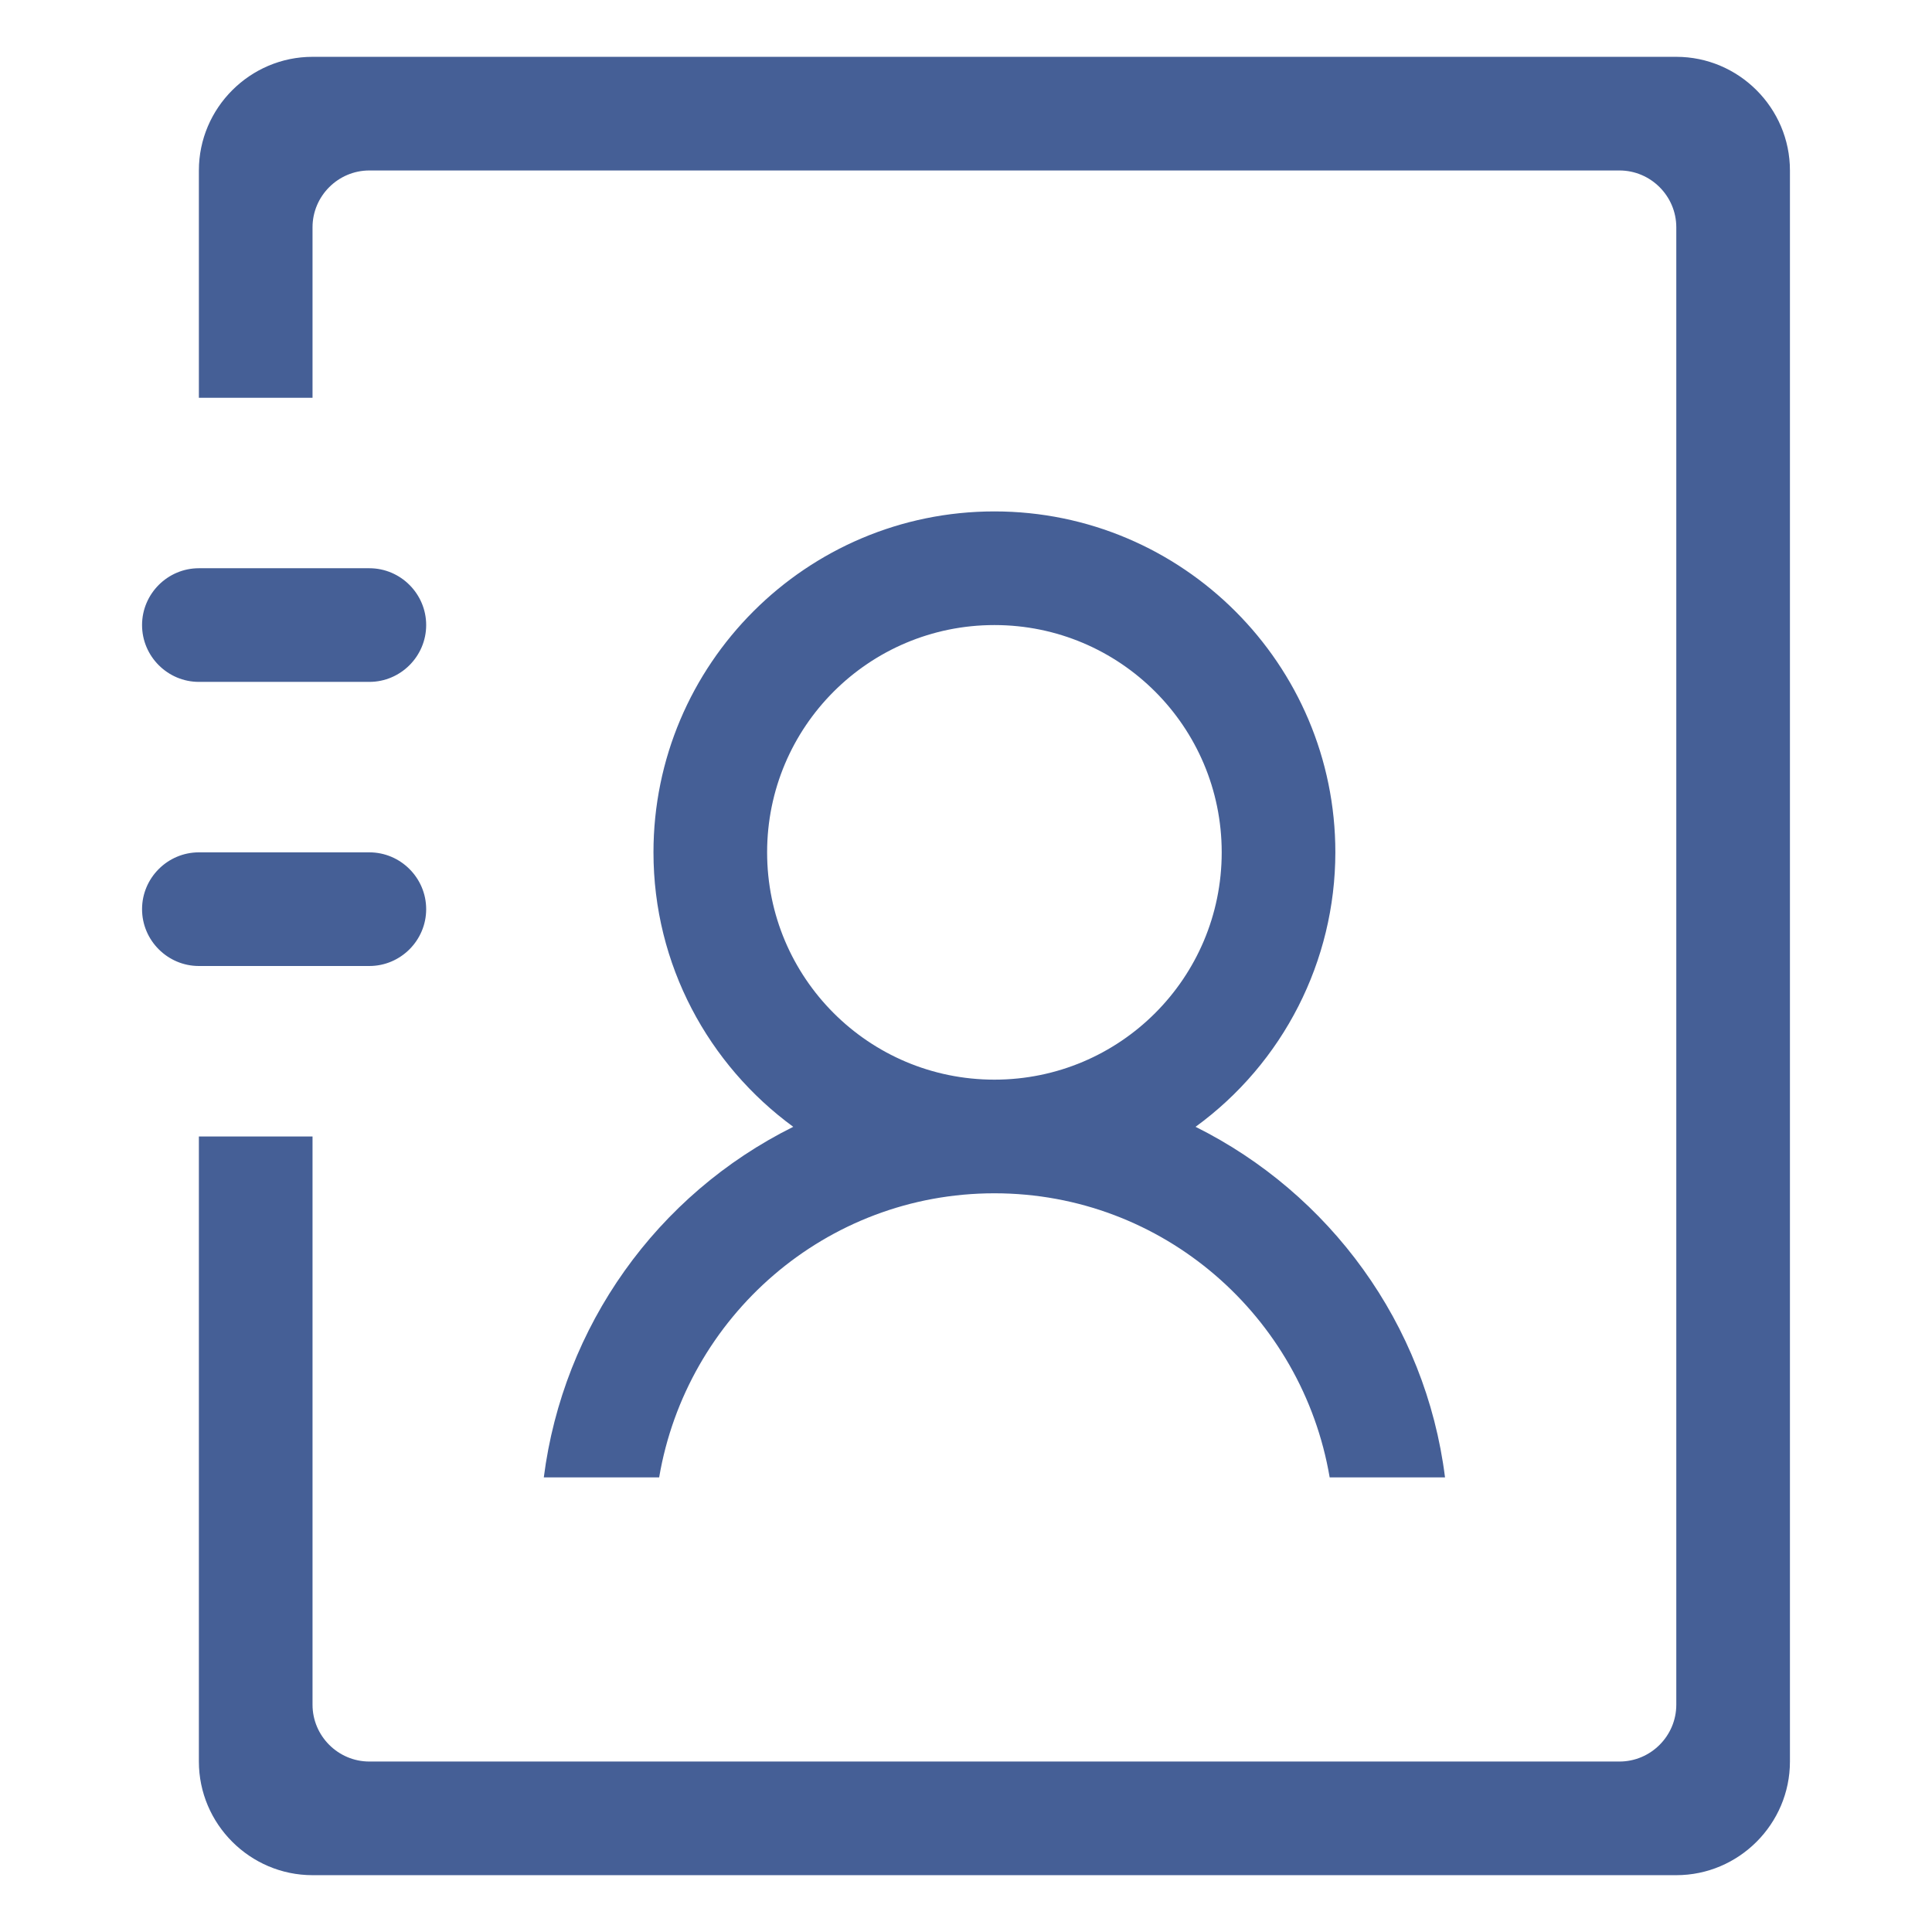
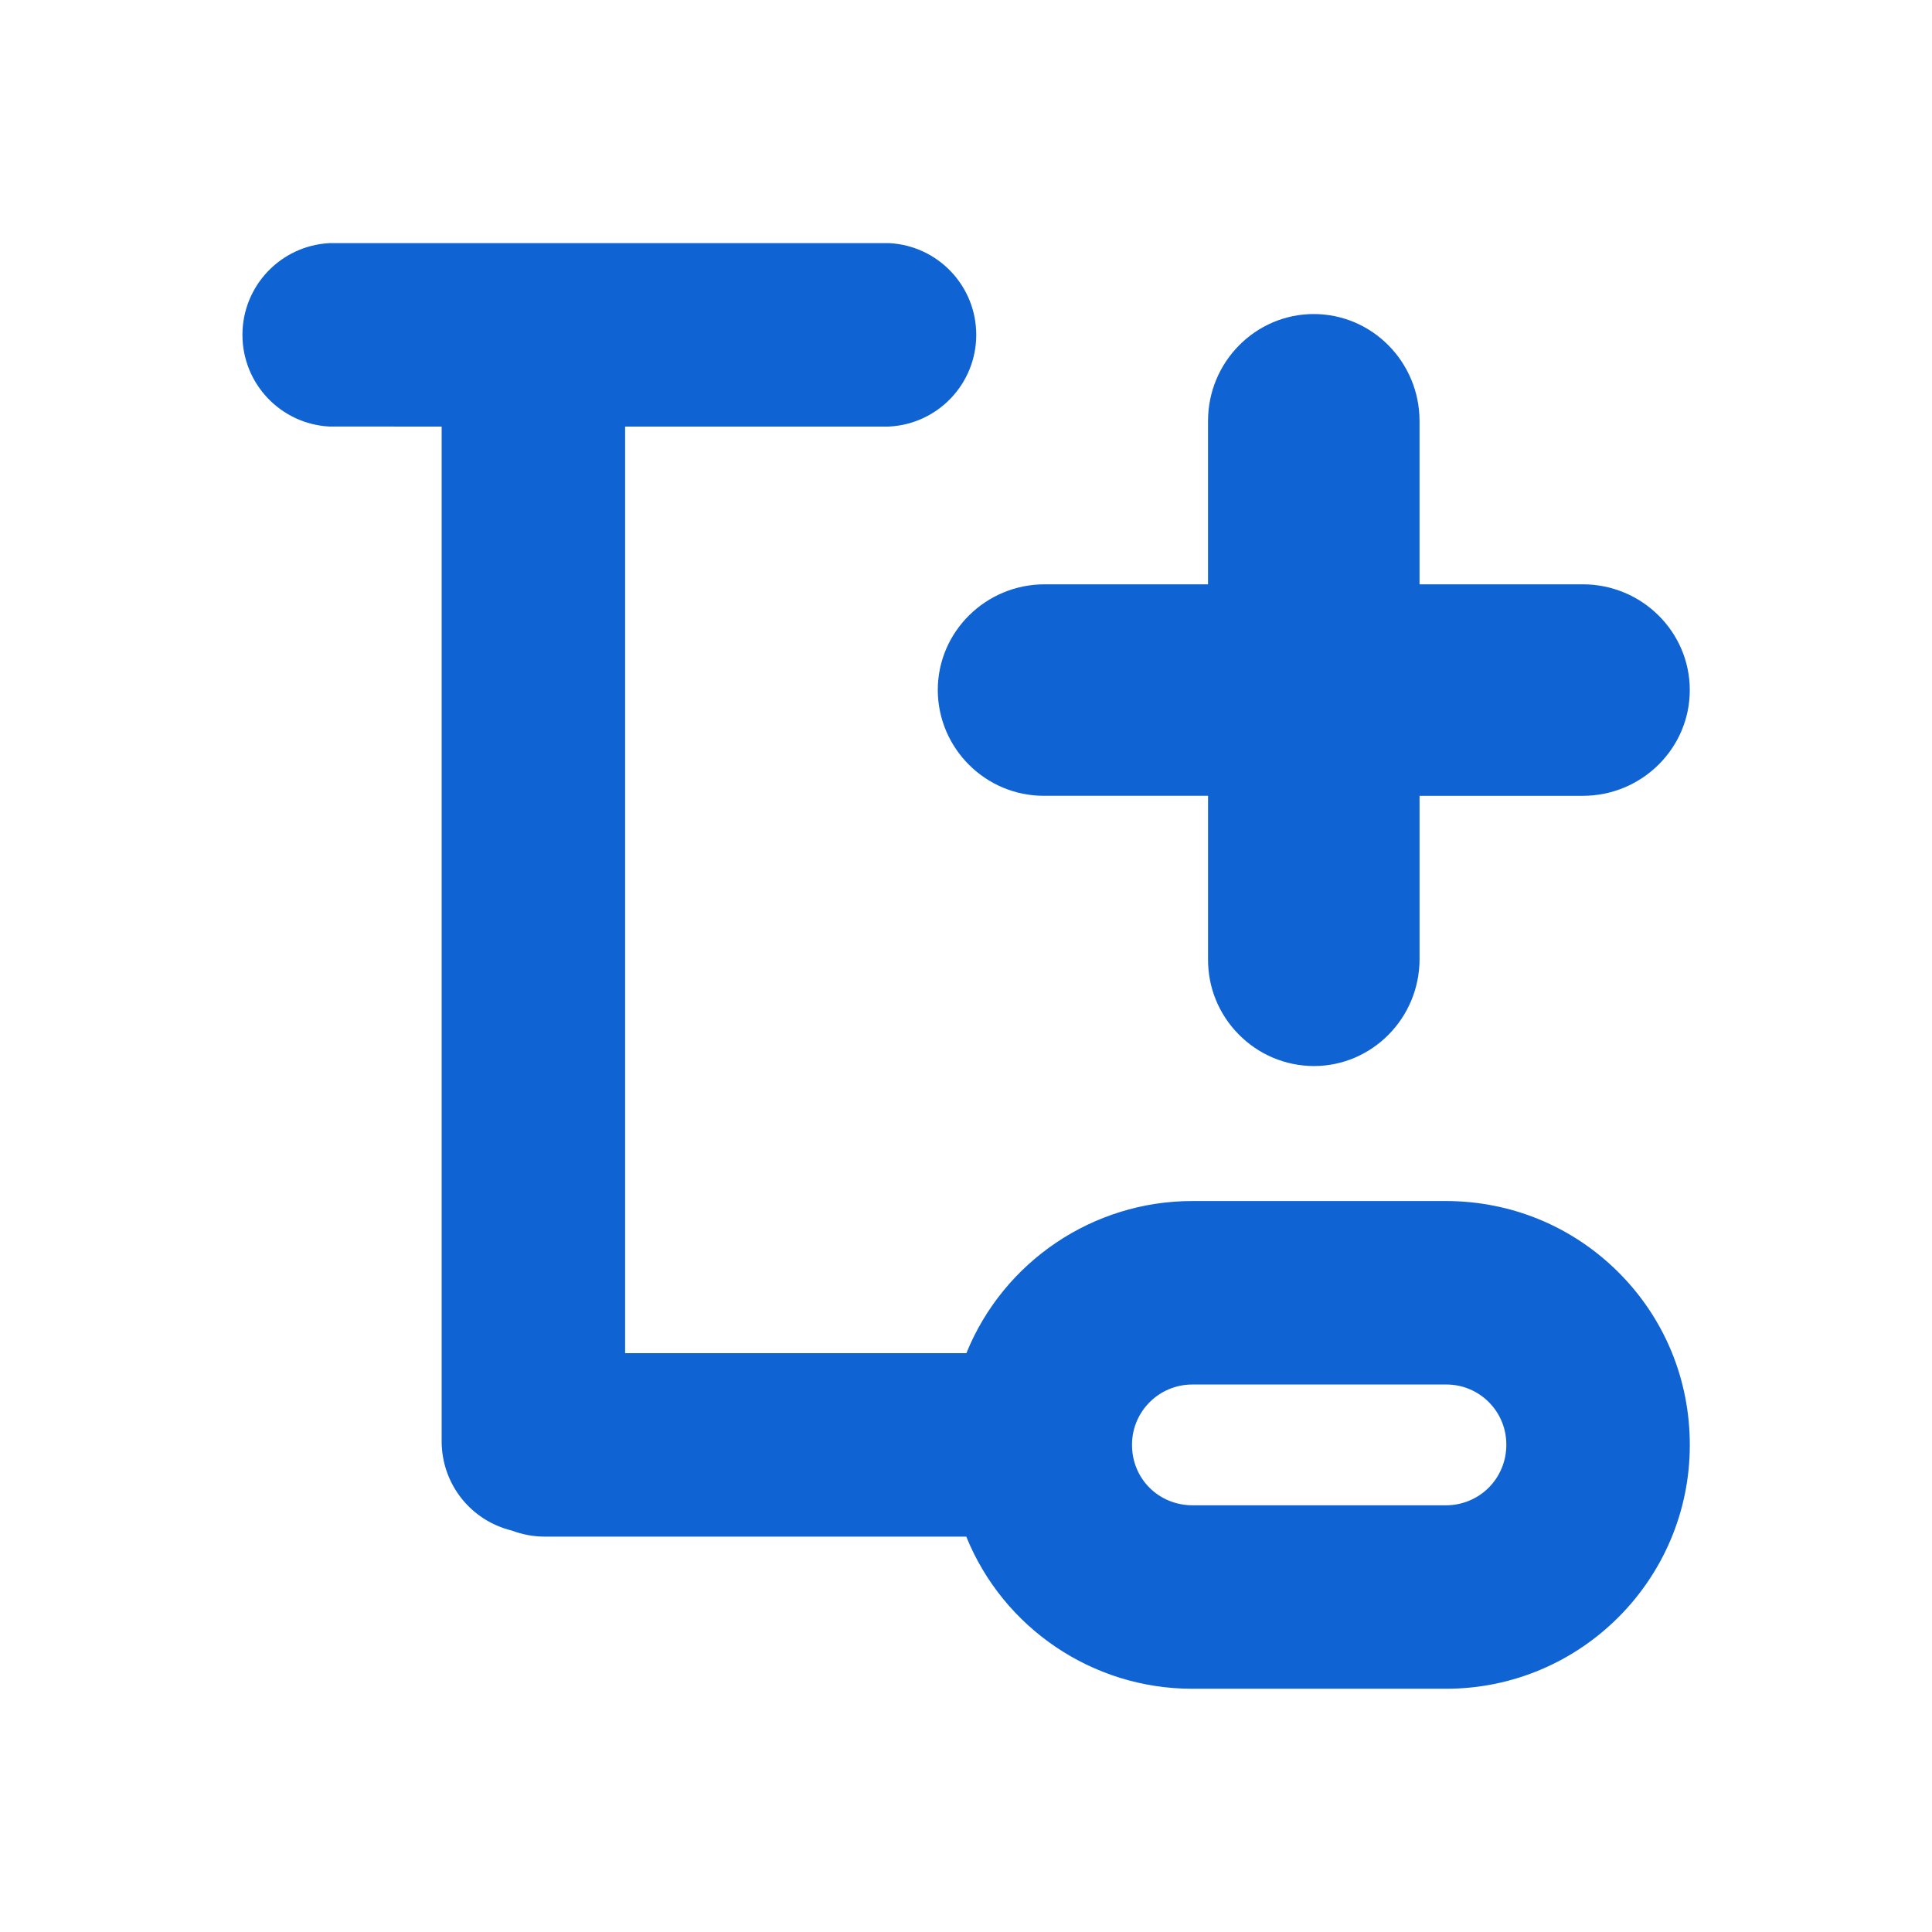
- <svg xmlns="http://www.w3.org/2000/svg" t="1620956202051" class="icon" viewBox="0 0 1024 1024" version="1.1" p-id="68787" width="200" height="200">
+ <svg xmlns="http://www.w3.org/2000/svg" t="1633856232471" class="icon" viewBox="0 0 1024 1024" version="1.1" p-id="5138" width="200" height="200">
  <defs>
    <style type="text/css" />
  </defs>
-   <path d="M288.226 783.059h61.139c14.456-85.233 88.245-150.588 177.694-150.588s163.238 65.355 177.694 150.588h61.139c-10.24-81.619-61.44-150.588-132.216-185.826A180.073 180.073 0 0 0 707.765 451.765c0-99.689-81.016-180.706-180.706-180.706s-180.706 81.016-180.706 180.706c0 59.633 29.214 112.64 74.089 145.468A241.754 241.754 0 0 0 288.226 783.059z m118.362-331.294c0-66.56 53.911-120.471 120.471-120.471s120.471 53.911 120.471 120.471-53.911 120.471-120.471 120.471-120.471-53.911-120.471-120.471z m-210.824 60.235c16.565 0 30.118-13.553 30.118-30.118s-13.553-30.118-30.118-30.118h-90.353c-16.565 0-30.118 13.553-30.118 30.118s13.553 30.118 30.118 30.118h90.353z m-90.353-150.588h90.353c16.565 0 30.118-13.553 30.118-30.118s-13.553-30.118-30.118-30.118h-90.353c-16.565 0-30.118 13.553-30.118 30.118s13.553 30.118 30.118 30.118z m783.059-331.294h-722.824c-33.129 0-60.235 27.106-60.235 60.235v120.471h60.235V120.471c0-16.565 13.553-30.118 30.118-30.118h662.588c16.565 0 30.118 13.553 30.118 30.118v783.059c0 16.565-13.553 30.118-30.118 30.118h-662.588c-16.565 0-30.118-13.553-30.118-30.118V602.353h-60.235v331.294c0 33.129 27.106 60.235 60.235 60.235h722.824c33.129 0 60.235-27.106 60.235-60.235V90.353c0-33.129-27.106-60.235-60.235-60.235z" fill="#455F96" p-id="68788" />
+   <path d="M497.04 365.74v0.33c0.29 30.83 25.47 55.72 56.17 55.72h87.08v86.49c-0.1 15.06 5.67 29.25 16.24 39.97 10.58 10.72 24.69 16.68 39.81 16.78 30.91 0 56.05-25.43 56.05-56.69V421.8h86.54c31.26 0 56.69-25.15 56.69-56.05s-25.43-56.05-56.69-56.05h-86.55v-86.56c0-31.26-25.15-56.69-56.05-56.69s-56.05 25.43-56.05 56.69v86.56h-86.56c-31.25-0.01-56.68 25.13-56.68 56.04z" p-id="5139" fill="#0f63d3" />
+   <path d="M857.72 674.25c-24.39-24.3-56.89-37.68-91.49-37.68h-134.3c-52.69 0-100.06 32.14-119.73 80.63H331.32V226.09h139.52l0.43-0.01c25.89-1.34 46.16-22.69 46.16-48.61 0-25.92-20.28-47.27-46.16-48.61l-0.21-0.01H175.09l-0.43 0.01c-25.89 1.34-46.16 22.69-46.16 48.61 0 25.92 20.28 47.27 46.16 48.61l59.42 0.01v537.82c0.05 22.6 15.33 41.98 37.23 47.33a49.22 49.22 0 0 0 17.51 3.2h223.32c19.66 48.5 67 80.63 119.66 80.63H766.6c71.21-0.06 129.1-58.05 129.03-129.25 0.01-34.69-13.46-67.21-37.91-91.57zM599.99 765.5c0.12-17.52 14.41-31.68 31.95-31.68H766.76c8.49 0.05 16.46 3.4 22.43 9.43 5.97 6.04 9.24 14.04 9.19 22.6 0.03 8.45-3.39 16.72-9.38 22.69-5.99 5.97-14.23 9.35-22.78 9.3H632.15c-18.04 0-32.16-14.06-32.16-32.01v-0.33z" p-id="5140" fill="#0f63d3" />
</svg>
